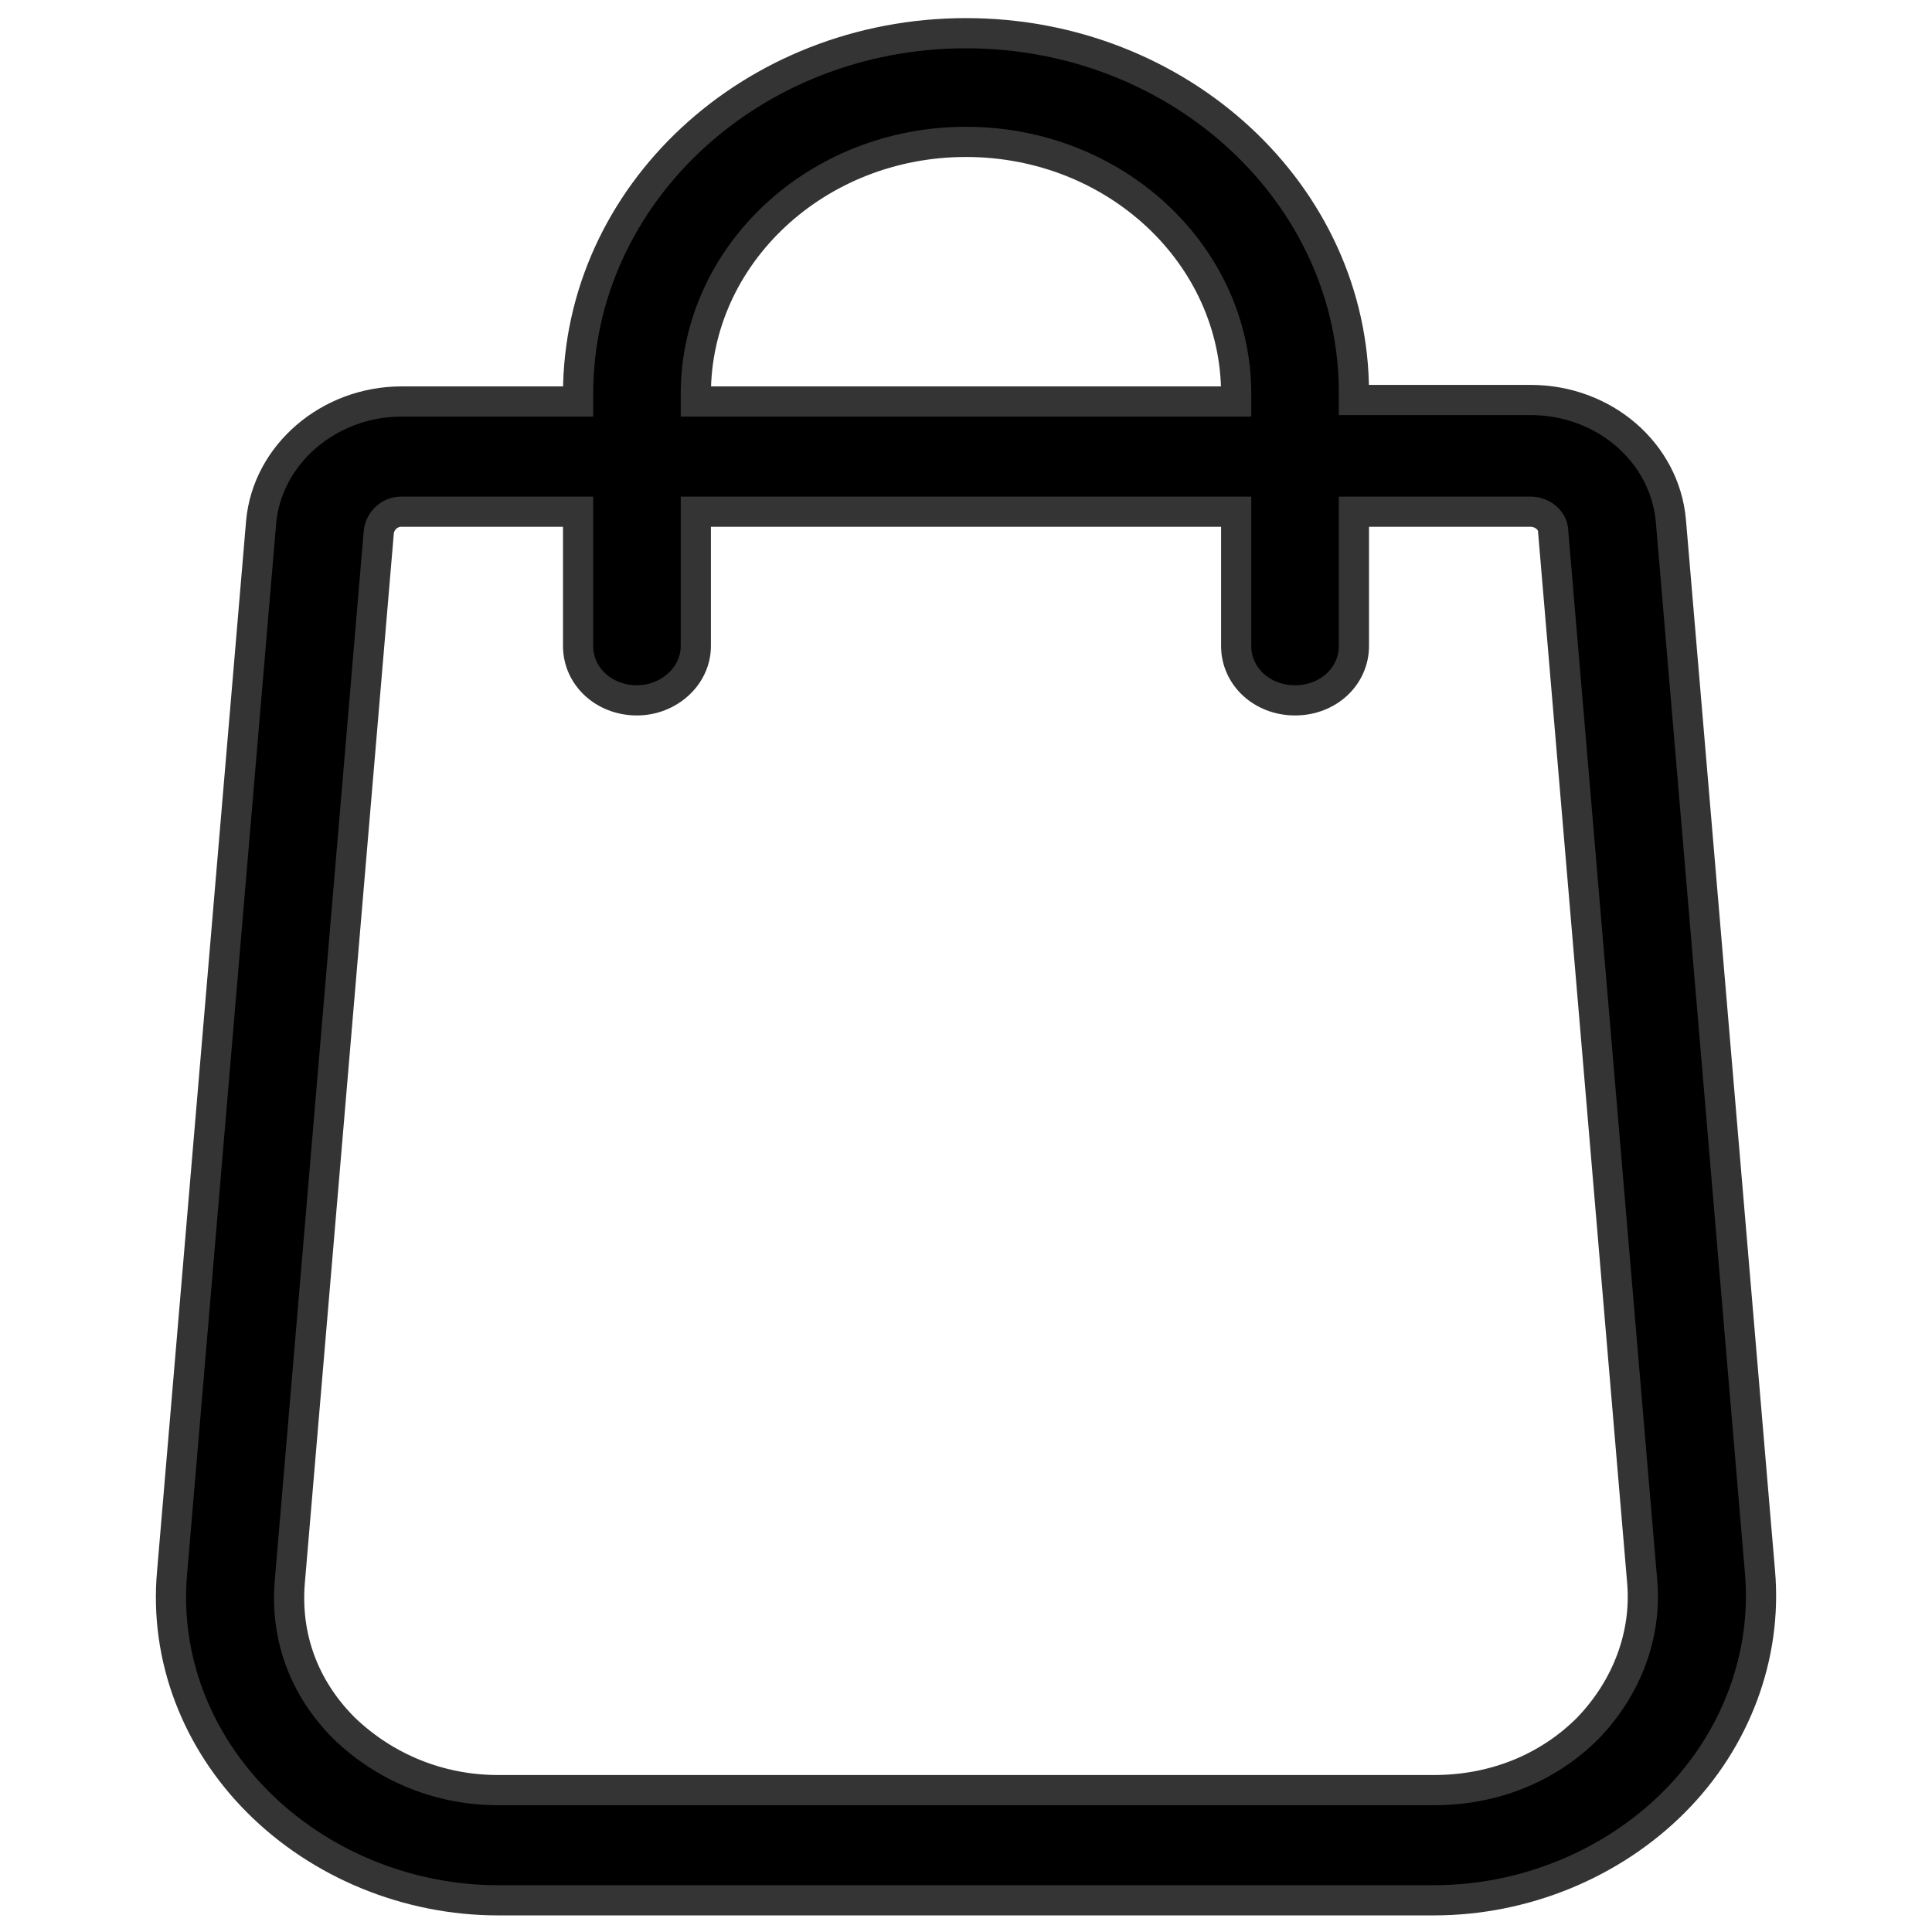
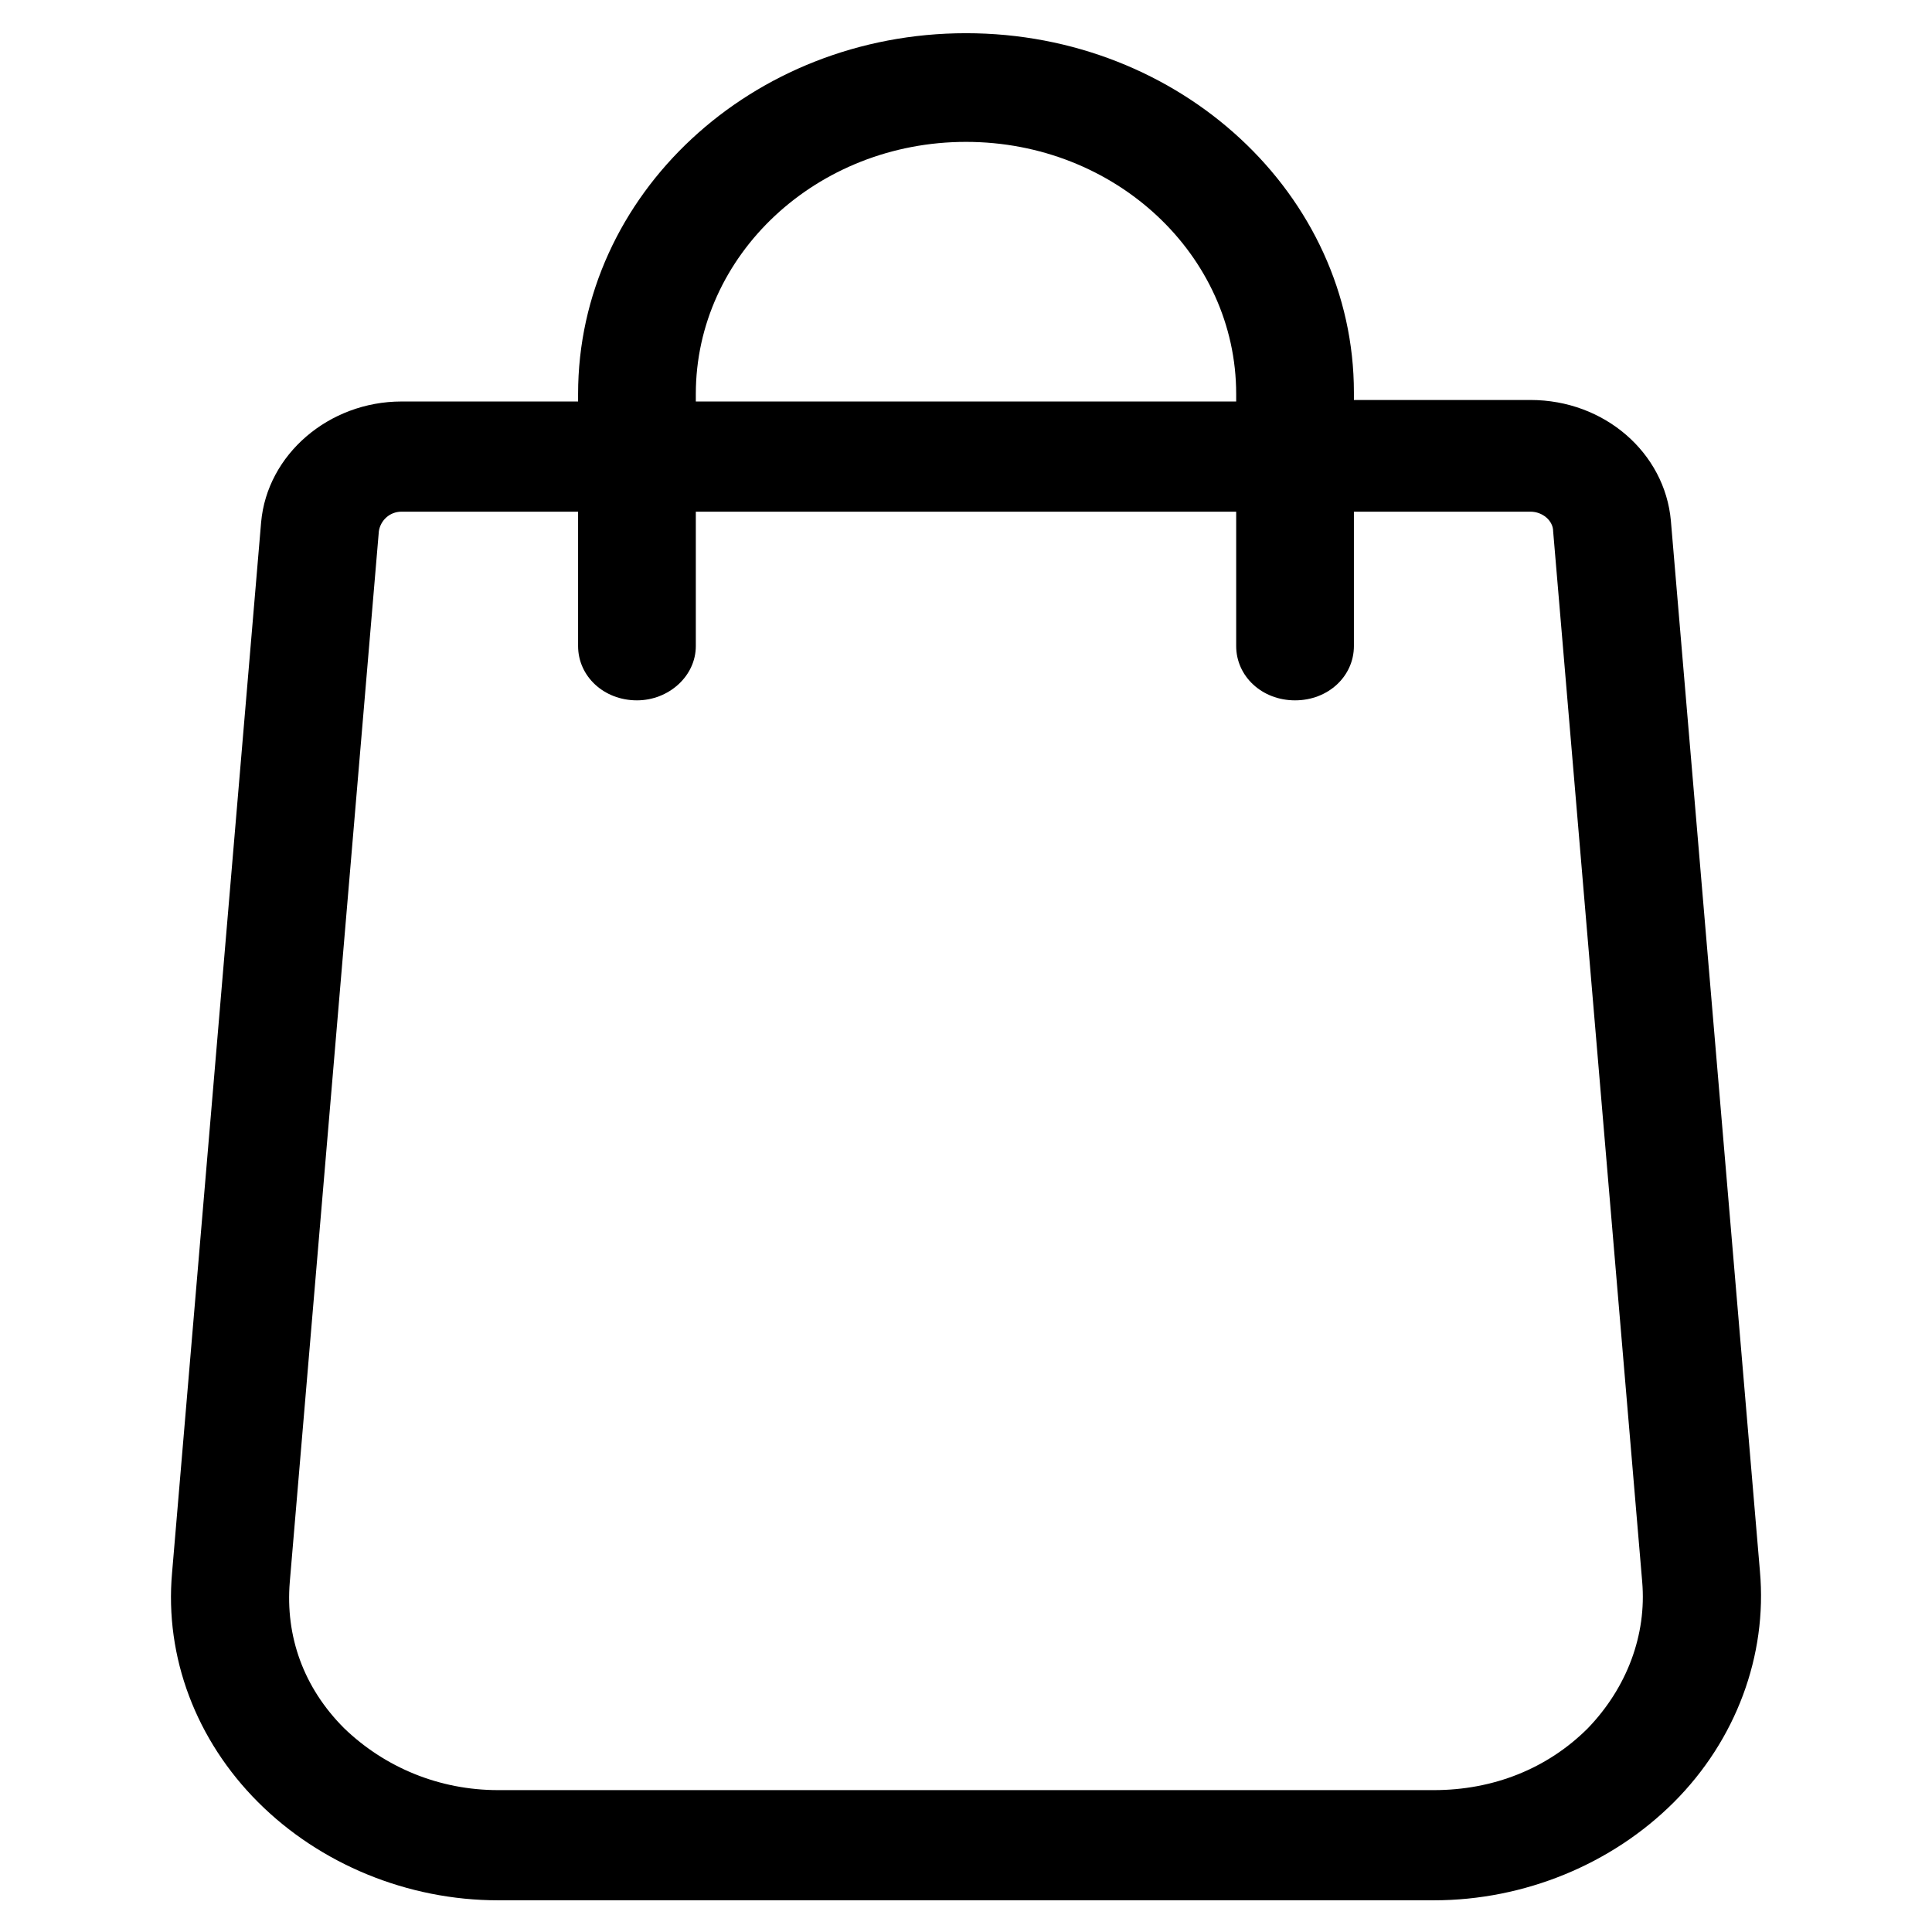
- <svg xmlns="http://www.w3.org/2000/svg" viewBox="0 0 128 128" stroke="#343434" stroke-width="2">
+ <svg xmlns="http://www.w3.org/2000/svg" viewBox="0 0 128 128" stroke-width="2">
  <path d="m116.6 104.1-5.9-69.6c-.4-4.5-4.4-8-9.3-8H89.7V26C89.7 12.9 78.2 2.2 64 2.2S38.3 12.9 38.3 26.1v.5H26.6c-4.8 0-8.9 3.5-9.3 8l-5.9 69.6c-.5 5.6 1.6 11.1 5.7 15.2s9.9 6.5 15.9 6.5h62c6 0 11.8-2.4 15.9-6.5s6.2-9.7 5.7-15.3zm-70.5-78c0-9.2 8-16.7 17.9-16.7s17.9 7.5 17.9 16.7v.5H46.1v-.5zm59.1 88.4c-2.7 2.7-6.3 4.1-10.2 4.1H33c-3.9 0-7.5-1.5-10.2-4.1-2.7-2.7-3.9-6.1-3.6-9.7l5.9-69.6c.1-.7.7-1.3 1.5-1.3h11.7v8.9c0 2 1.7 3.6 3.9 3.6 2.1 0 3.9-1.6 3.9-3.6v-8.9h35.8v8.9c0 2 1.7 3.6 3.9 3.6s3.9-1.6 3.9-3.6v-8.9h11.7c.8 0 1.5.6 1.5 1.3l5.9 69.6c.3 3.5-1 7-3.6 9.7z" />
</svg>
